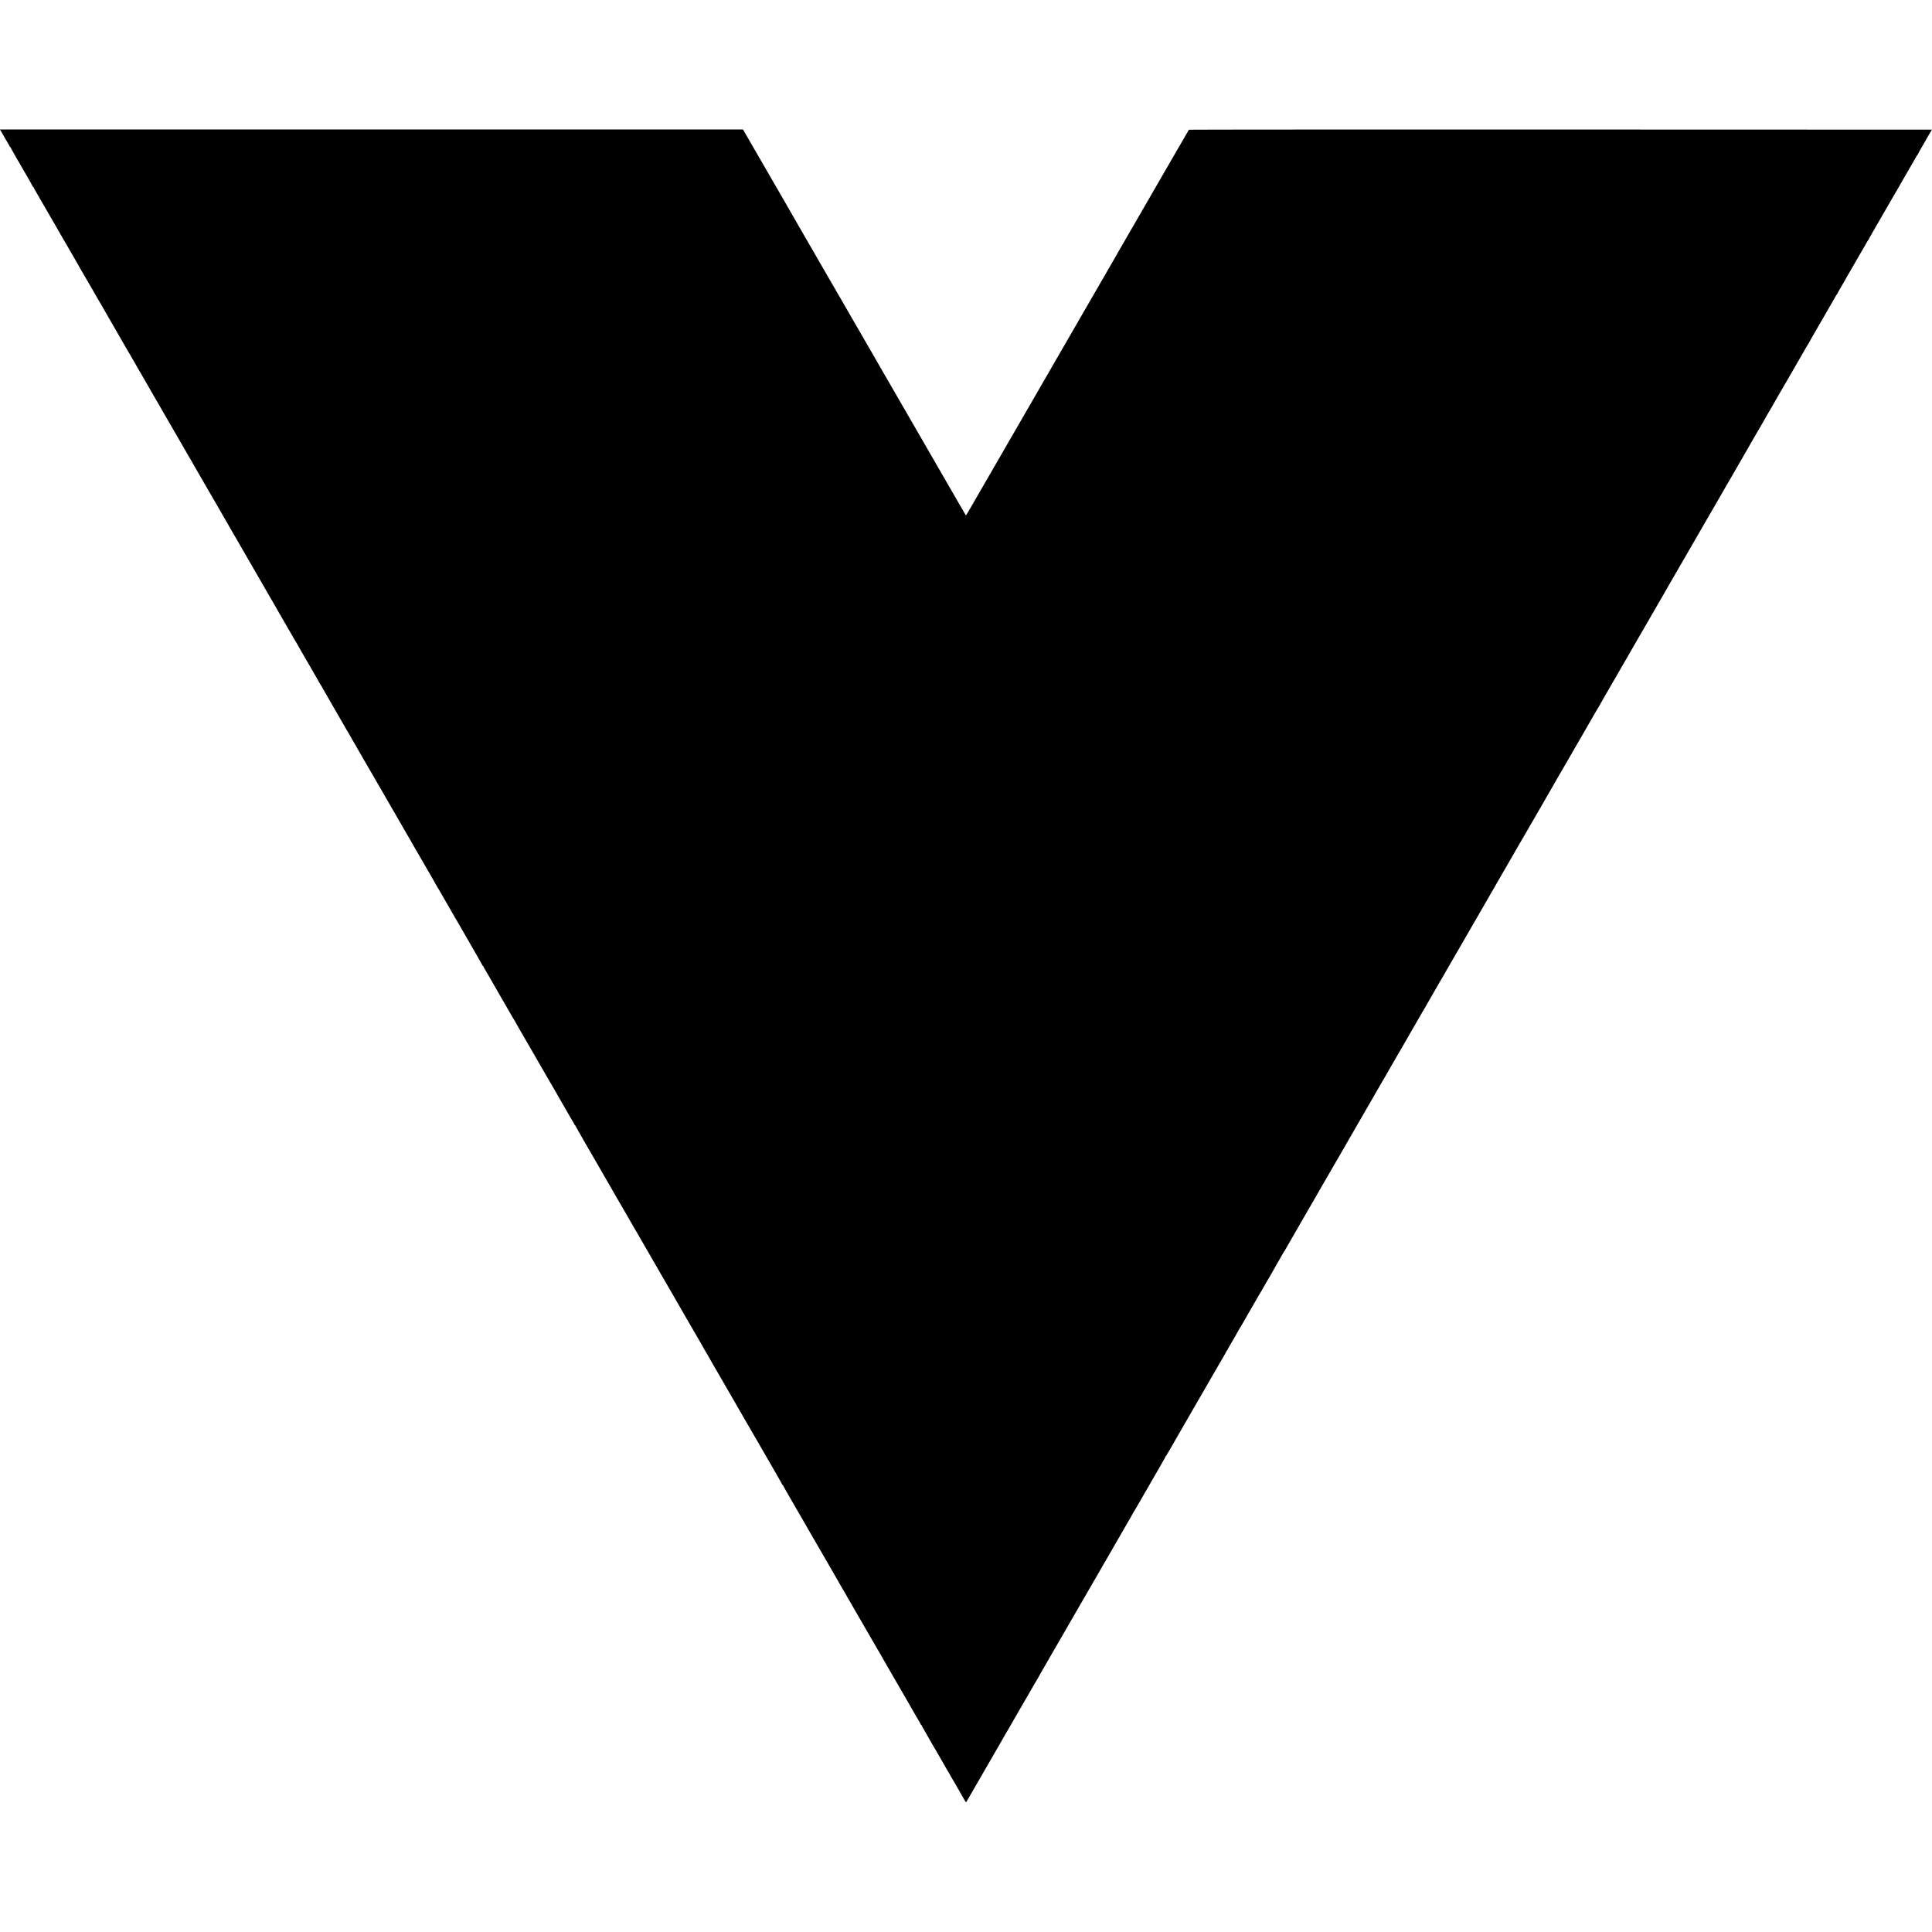
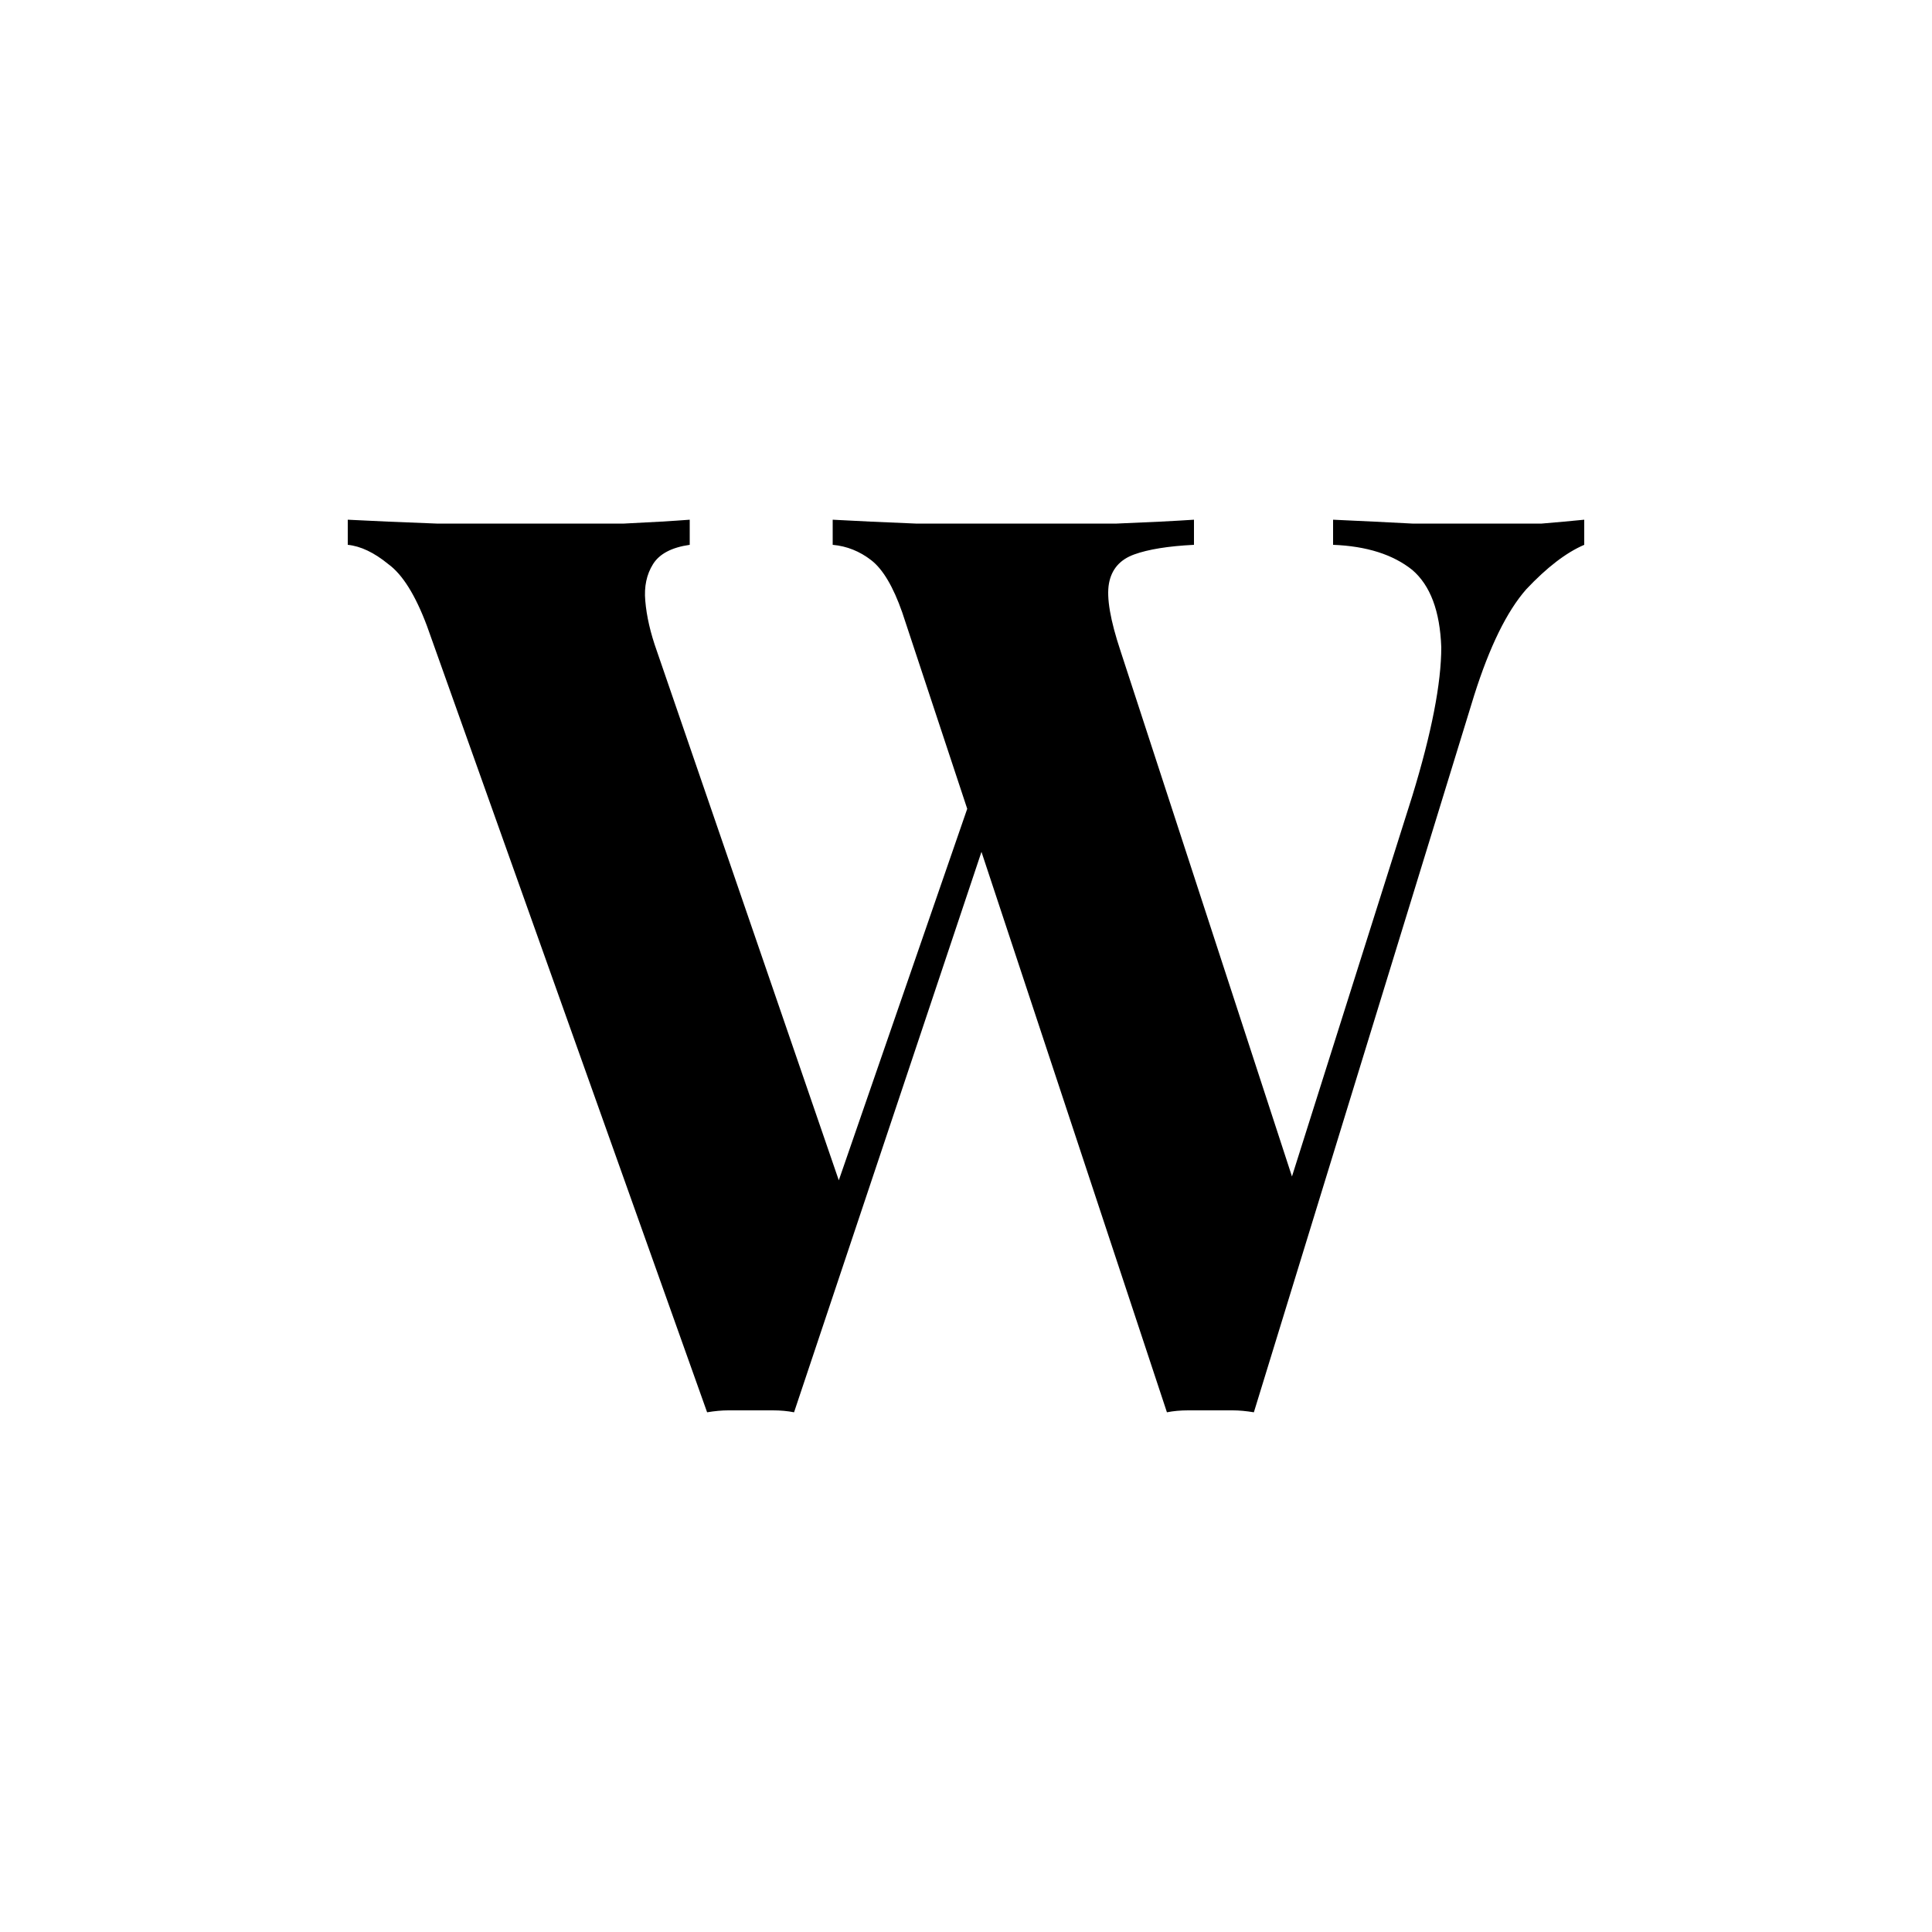
- <svg xmlns="http://www.w3.org/2000/svg" version="1.0" width="16pt" height="16pt" viewBox="0 0 16 16" preserveAspectRatio="xMidYMid meet">
-   <g transform="translate(0,16) scale(0.00032,-0.00032)" fill="#000000" stroke="none">
-     <path d="M18 46618 c45 -75 122 -207 122 -211 0 -2 25 -45 55 -95 30 -50 55 -96 55 -102 0 -5 5 -10 10 -10 6 0 10 -4 10 -9 0 -5 73 -135 161 -288 89 -153 173 -298 187 -323 14 -25 32 -57 41 -72 88 -149 187 -324 189 -335 2 -7 8 -13 13 -13 5 0 9 -4 9 -10 0 -5 46 -89 103 -187 175 -302 490 -846 507 -876 8 -16 20 -36 25 -45 28 -46 290 -498 339 -585 13 -23 74 -129 136 -236 61 -107 123 -215 137 -240 14 -25 29 -50 33 -56 5 -5 23 -37 40 -70 18 -33 38 -67 44 -75 11 -16 21 -33 63 -109 14 -25 29 -50 33 -56 4 -5 21 -35 38 -65 55 -100 261 -455 269 -465 4 -5 14 -21 20 -35 15 -29 41 -75 103 -180 24 -41 52 -88 60 -105 9 -16 57 -100 107 -185 112 -193 362 -626 380 -660 8 -14 23 -38 33 -55 11 -16 23 -37 27 -45 4 -8 26 -46 48 -85 23 -38 53 -90 67 -115 46 -81 64 -113 178 -310 62 -107 121 -210 132 -227 37 -67 56 -99 85 -148 16 -27 32 -57 36 -65 4 -8 15 -27 25 -42 9 -15 53 -89 96 -165 44 -76 177 -307 296 -513 120 -206 268 -463 330 -570 131 -227 117 -203 200 -348 36 -62 73 -125 82 -140 10 -15 21 -34 25 -42 4 -8 20 -37 36 -65 17 -27 38 -65 48 -82 49 -85 64 -111 87 -153 13 -25 28 -49 32 -55 4 -5 78 -134 165 -285 87 -151 166 -288 176 -305 10 -16 26 -43 35 -59 9 -17 125 -217 257 -445 132 -229 253 -441 270 -471 17 -30 45 -79 64 -108 18 -29 33 -54 33 -57 0 -2 20 -37 44 -77 24 -40 123 -212 221 -383 97 -170 190 -330 205 -355 16 -25 39 -65 53 -90 13 -25 81 -144 152 -265 70 -121 137 -238 150 -260 12 -22 37 -65 55 -95 18 -30 43 -73 55 -95 12 -22 48 -85 80 -140 77 -132 163 -280 190 -330 13 -22 71 -123 130 -225 59 -102 116 -199 126 -217 10 -17 29 -50 43 -72 15 -22 26 -43 26 -45 0 -2 27 -50 60 -106 33 -56 60 -103 60 -105 0 -2 55 -98 90 -155 8 -14 182 -316 239 -414 13 -22 45 -79 72 -124 27 -46 49 -86 49 -89 0 -2 14 -24 30 -48 16 -24 30 -46 30 -49 0 -5 74 -135 100 -176 5 -8 24 -42 43 -75 50 -88 58 -101 262 -455 104 -179 199 -345 213 -370 14 -25 28 -49 32 -55 4 -5 17 -26 28 -45 10 -19 62 -109 114 -200 114 -197 133 -230 170 -295 16 -27 33 -57 38 -65 17 -28 96 -165 103 -180 4 -8 16 -28 26 -45 10 -16 77 -131 148 -255 72 -124 181 -313 243 -420 62 -107 121 -209 131 -227 35 -62 323 -560 392 -678 38 -66 83 -145 100 -175 16 -30 33 -59 37 -65 4 -5 17 -27 29 -47 34 -61 56 -100 90 -156 17 -29 31 -55 31 -57 0 -2 17 -32 39 -67 21 -35 134 -229 251 -433 117 -203 235 -407 261 -451 27 -45 49 -85 49 -88 0 -4 8 -19 19 -34 15 -21 200 -341 309 -533 10 -19 33 -58 51 -87 17 -29 31 -54 31 -56 0 -2 25 -44 55 -94 30 -50 55 -95 55 -98 0 -4 6 -15 14 -23 7 -9 27 -41 43 -71 17 -30 170 -297 342 -594 171 -296 311 -542 311 -547 0 -5 5 -9 10 -9 6 0 10 -4 10 -10 0 -5 22 -47 49 -92 27 -46 58 -99 68 -118 24 -43 81 -140 93 -160 5 -8 66 -114 135 -235 69 -121 130 -227 135 -235 12 -21 259 -447 283 -490 10 -19 28 -47 38 -62 11 -14 19 -29 19 -32 0 -3 37 -69 83 -148 99 -170 305 -526 337 -583 13 -22 31 -53 41 -70 11 -16 22 -37 26 -45 7 -14 82 -146 103 -180 14 -24 181 -311 205 -355 13 -22 46 -80 75 -130 29 -49 64 -110 78 -135 14 -25 51 -88 82 -140 31 -52 59 -102 63 -110 4 -8 18 -33 31 -55 205 -353 284 -489 309 -535 17 -30 45 -78 62 -106 18 -28 36 -60 39 -72 4 -12 12 -22 17 -22 5 0 9 -4 9 -10 0 -5 109 -197 241 -427 133 -230 250 -431 259 -448 51 -90 222 -385 280 -485 37 -63 78 -135 92 -160 14 -25 67 -117 118 -205 51 -88 101 -175 111 -193 34 -58 55 -95 149 -257 51 -88 101 -173 110 -190 9 -16 76 -131 147 -255 72 -124 140 -241 151 -260 61 -108 281 -489 355 -615 38 -66 77 -133 87 -150 35 -63 91 -161 100 -175 14 -23 99 -169 128 -220 54 -97 135 -235 142 -245 4 -5 20 -32 35 -60 26 -48 238 -416 276 -480 10 -16 26 -46 37 -65 30 -53 382 -661 403 -695 10 -16 22 -37 26 -45 4 -8 26 -48 50 -88 24 -41 43 -75 43 -77 0 -2 22 -40 50 -85 27 -45 50 -84 50 -86 0 -3 38 -69 83 -147 84 -142 302 -520 340 -587 10 -19 34 -60 52 -90 18 -30 44 -75 57 -100 14 -25 45 -79 70 -120 25 -41 56 -96 70 -121 14 -25 77 -133 138 -240 62 -107 122 -210 132 -229 25 -43 310 -535 337 -581 11 -19 26 -45 34 -59 17 -32 238 -414 266 -460 11 -19 24 -41 28 -49 3 -7 75 -133 160 -278 84 -146 153 -269 153 -274 0 -5 5 -9 10 -9 6 0 10 -4 10 -10 0 -5 82 -150 181 -322 182 -314 201 -346 240 -415 12 -21 80 -139 152 -263 71 -124 141 -245 155 -270 14 -25 28 -49 32 -55 6 -8 145 -248 220 -380 37 -66 209 -362 229 -395 11 -19 24 -42 28 -49 4 -8 67 -118 140 -243 73 -125 133 -230 133 -233 0 -2 15 -28 33 -57 19 -29 47 -78 64 -108 17 -30 53 -93 79 -139 53 -90 82 -141 157 -272 82 -142 115 -199 381 -659 142 -245 268 -463 281 -485 12 -22 71 -125 132 -230 60 -104 172 -298 248 -430 76 -132 146 -253 156 -270 11 -16 22 -36 26 -44 3 -8 30 -54 60 -103 29 -49 53 -91 53 -93 0 -3 18 -34 40 -70 22 -36 40 -67 40 -69 0 -2 37 -66 81 -142 45 -77 98 -168 119 -204 20 -36 47 -81 58 -100 12 -19 27 -47 33 -62 6 -16 15 -28 20 -28 5 0 9 -4 9 -9 0 -6 63 -118 140 -251 77 -133 140 -243 140 -245 0 -2 18 -33 41 -70 22 -37 49 -83 60 -101 10 -19 29 -51 40 -71 25 -45 109 -189 126 -218 7 -11 17 -29 22 -40 6 -11 22 -38 35 -60 14 -22 37 -62 52 -90 14 -27 35 -62 45 -77 11 -14 19 -29 19 -32 0 -3 18 -35 40 -71 22 -36 40 -67 40 -69 0 -2 19 -35 42 -72 23 -38 55 -94 72 -124 26 -47 139 -244 171 -298 6 -9 21 -36 34 -60 28 -48 37 -51 51 -19 6 12 19 36 29 52 10 17 27 46 38 65 11 19 104 181 208 360 103 179 199 345 213 370 14 25 42 74 64 109 21 34 38 65 38 67 0 2 18 33 40 69 22 36 40 67 40 69 0 3 177 310 199 346 16 26 136 234 140 244 2 5 25 44 52 88 27 44 49 81 49 84 0 2 18 34 40 70 22 36 40 67 40 69 0 2 20 36 43 77 35 58 169 289 297 513 9 17 50 86 90 155 40 69 86 150 103 180 16 30 35 62 41 70 6 8 16 24 22 35 35 64 72 129 167 293 59 100 116 199 127 220 11 20 30 53 41 72 43 72 1070 1850 1121 1940 14 25 65 113 113 195 48 83 96 166 107 185 10 19 28 50 38 68 11 18 73 124 137 235 64 111 175 303 246 427 71 124 173 299 225 390 52 91 116 202 143 248 27 45 49 85 49 89 0 4 6 14 14 22 7 9 28 43 46 76 26 47 251 436 378 655 11 19 29 51 40 70 11 19 101 176 201 348 99 172 181 317 181 323 0 5 5 9 10 9 6 0 10 5 10 11 0 6 8 23 18 37 11 15 32 52 49 82 16 30 130 228 253 440 122 212 234 405 248 430 13 25 39 70 57 100 39 65 69 117 130 225 25 44 50 87 55 95 12 19 78 134 220 380 61 107 129 224 150 260 161 277 222 382 246 425 15 28 47 83 71 123 24 41 43 78 43 83 0 5 4 9 8 9 4 0 13 12 19 28 7 15 23 45 36 67 66 110 277 478 277 483 0 3 6 13 14 21 7 9 27 41 43 71 17 30 45 80 63 110 34 57 375 649 394 685 6 11 16 27 22 35 6 8 26 42 44 75 18 33 41 74 51 90 10 17 24 41 32 55 54 97 72 128 88 152 11 14 19 28 19 30 0 3 79 141 175 308 96 167 175 305 175 308 0 3 6 13 14 21 7 9 26 39 41 66 33 60 276 483 338 587 24 40 46 80 50 88 4 8 13 24 20 35 14 23 95 163 125 215 11 19 52 91 92 160 40 69 80 139 90 155 9 17 103 179 207 360 105 182 200 346 211 365 103 181 463 802 489 845 7 11 15 27 19 35 4 8 29 51 55 95 64 110 828 1433 848 1470 9 17 24 41 33 55 9 14 29 48 45 77 15 28 52 93 82 145 30 51 62 107 71 123 17 30 231 398 400 690 51 88 103 179 115 202 12 23 26 48 32 55 6 7 24 38 40 68 17 30 61 107 98 170 37 63 84 144 103 180 19 36 41 72 48 81 8 8 14 18 14 21 0 4 27 51 59 106 32 55 72 124 89 154 16 29 71 125 122 213 51 88 104 180 118 205 13 25 28 50 32 55 4 6 17 26 28 45 11 19 45 80 77 135 31 55 66 116 77 135 11 19 88 152 171 295 401 694 620 1072 650 1125 11 19 87 152 170 295 83 143 158 273 166 288 9 16 21 36 26 45 6 9 31 52 55 96 25 43 54 94 66 115 11 20 95 164 186 321 91 157 173 299 182 315 9 17 26 46 37 65 12 19 66 114 121 210 56 96 108 186 117 200 8 14 24 40 34 59 24 45 383 664 412 713 5 9 17 29 26 45 15 28 120 210 241 419 36 61 68 117 72 125 4 8 12 23 19 34 35 57 245 420 262 453 11 20 35 61 53 90 17 29 32 54 32 56 0 3 28 51 62 108 33 57 70 119 80 138 10 19 23 42 28 50 5 8 32 53 59 100 27 47 149 258 271 470 122 212 234 405 248 430 30 53 62 108 80 135 6 11 15 27 19 35 4 8 85 150 181 315 96 165 187 323 202 350 31 56 116 202 130 225 5 8 25 42 43 75 19 33 92 159 162 280 149 257 157 271 202 350 19 33 38 67 43 75 9 14 228 392 275 475 12 22 55 96 95 165 40 69 80 139 90 155 24 42 202 350 221 383 9 15 27 47 41 72 14 25 75 131 136 236 61 106 121 210 134 232 99 172 271 470 279 482 5 8 23 40 40 70 18 30 81 141 142 245 60 105 121 210 135 235 14 25 71 124 127 220 56 96 143 247 194 335 51 88 96 167 102 175 14 24 180 311 204 355 23 43 340 590 356 615 5 8 50 87 101 175 171 301 517 898 582 1008 25 43 46 81 46 83 0 2 12 23 27 47 14 23 40 67 56 97 16 30 35 62 42 70 7 8 15 22 18 30 4 8 20 38 37 65 16 28 33 57 37 65 6 12 111 196 143 250 5 8 55 95 112 193 57 98 113 195 126 215 12 20 27 46 32 57 6 11 14 27 20 35 5 8 76 130 156 270 80 140 165 287 187 325 23 39 52 90 66 115 13 25 30 52 37 61 8 8 14 18 14 21 0 4 41 77 92 165 50 87 175 302 276 478 101 176 208 360 236 408 28 49 67 117 86 152 19 35 41 70 48 77 6 6 12 15 12 19 0 7 124 224 167 291 12 21 23 40 23 42 0 2 21 40 46 83 26 43 55 92 64 109 54 95 327 568 354 614 19 30 45 75 59 100 71 128 82 145 89 148 4 2 8 8 8 13 0 5 42 82 94 172 311 538 496 858 518 897 14 25 40 70 58 100 18 30 42 71 53 90 10 19 79 139 152 265 73 127 142 246 153 265 10 19 43 76 72 125 29 50 63 108 75 130 65 116 80 140 87 143 4 2 8 8 8 12 0 8 114 212 140 250 6 8 14 24 20 35 5 11 54 97 108 190 l100 170 -9611 3 c-5286 1 -9614 -1 -9618 -5 -5 -6 -419 -719 -619 -1068 -89 -155 -267 -463 -323 -560 -38 -66 -81 -140 -95 -165 -31 -56 -263 -457 -526 -910 -110 -190 -224 -388 -254 -440 -29 -52 -61 -109 -71 -125 -23 -39 -243 -420 -268 -465 -11 -19 -204 -352 -428 -740 -224 -388 -477 -826 -563 -975 -85 -148 -185 -322 -222 -385 -37 -63 -120 -207 -185 -320 -65 -113 -177 -306 -248 -430 -72 -124 -172 -297 -222 -385 -51 -88 -142 -245 -202 -350 -131 -226 -247 -427 -408 -705 -65 -113 -249 -432 -410 -710 -160 -278 -388 -673 -506 -877 -118 -205 -216 -373 -219 -373 -3 0 -52 82 -109 183 -58 100 -144 250 -192 332 -95 164 -402 696 -647 1120 -85 149 -228 396 -317 550 -212 365 -982 1700 -1008 1745 -10 19 -43 76 -72 125 -29 50 -64 110 -77 135 -14 25 -63 110 -110 190 -47 80 -96 165 -110 190 -14 25 -99 171 -188 325 -89 154 -174 300 -188 325 -13 25 -64 113 -112 195 -48 83 -140 242 -205 355 -65 113 -183 317 -263 454 -79 137 -152 264 -163 282 -50 89 -335 583 -354 614 -12 19 -34 58 -50 85 -15 28 -129 226 -253 440 -124 215 -235 408 -247 430 -12 22 -69 121 -127 220 -58 99 -226 389 -373 645 -148 256 -324 561 -392 678 -67 117 -134 232 -147 255 -13 23 -33 59 -46 80 l-22 37 -9615 0 -9615 0 20 -32z" />
+ <svg xmlns="http://www.w3.org/2000/svg" width="16" height="16" viewBox="0 0 16 16">
+   <g transform="scale(.16)">
+     <path fill="#000" d="M82.0 26.9V28.2Q80.6 28.8 79.0 30.5Q77.5 32.2 76.3 36.0L64.9 73.1Q64.3 73.0 63.8 73.0Q63.2 73.0 62.6 73.0Q62.0 73.0 61.5 73.0Q60.9 73.0 60.4 73.1L46.7 31.7Q46.0 29.7 45.1 29.0Q44.2 28.3 43.1 28.2V26.9Q44.9 27.0 47.4 27.1Q49.9 27.1 52.4 27.1Q55.3 27.1 57.8 27.1Q60.3 27.0 61.8 26.9V28.2Q59.8 28.3 58.7 28.7Q57.6 29.1 57.4 30.2Q57.2 31.3 58.0 33.7L67.2 61.9L65.7 64.6L73.1 41.2Q74.6 36.3 74.6 33.5Q74.5 30.7 73.1 29.5Q71.6 28.3 69.0 28.2V26.9Q71.2 27.0 73.1 27.1Q75.1 27.1 77.1 27.1Q78.5 27.1 79.8 27.1Q81.0 27.0 82.0 26.9ZM35.7 26.9V28.2Q34.3 28.4 33.8 29.2Q33.3 30.0 33.4 31.1Q33.5 32.3 34.0 33.7L43.9 62.5L42.1 64.9L50.5 40.6L51.4 42.3L41.1 73.1Q40.6 73.0 40.0 73.0Q39.5 73.0 38.9 73.0Q38.3 73.0 37.7 73.0Q37.2 73.0 36.6 73.1L22.1 32.4Q21.2 30.0 20.1 29.2Q19.0 28.3 18.0 28.2V26.9Q19.9 27.0 22.6 27.1Q25.2 27.1 27.7 27.1Q30.2 27.1 32.3 27.1Q34.4 27.0 35.7 26.9Z" />
  </g>
</svg>
